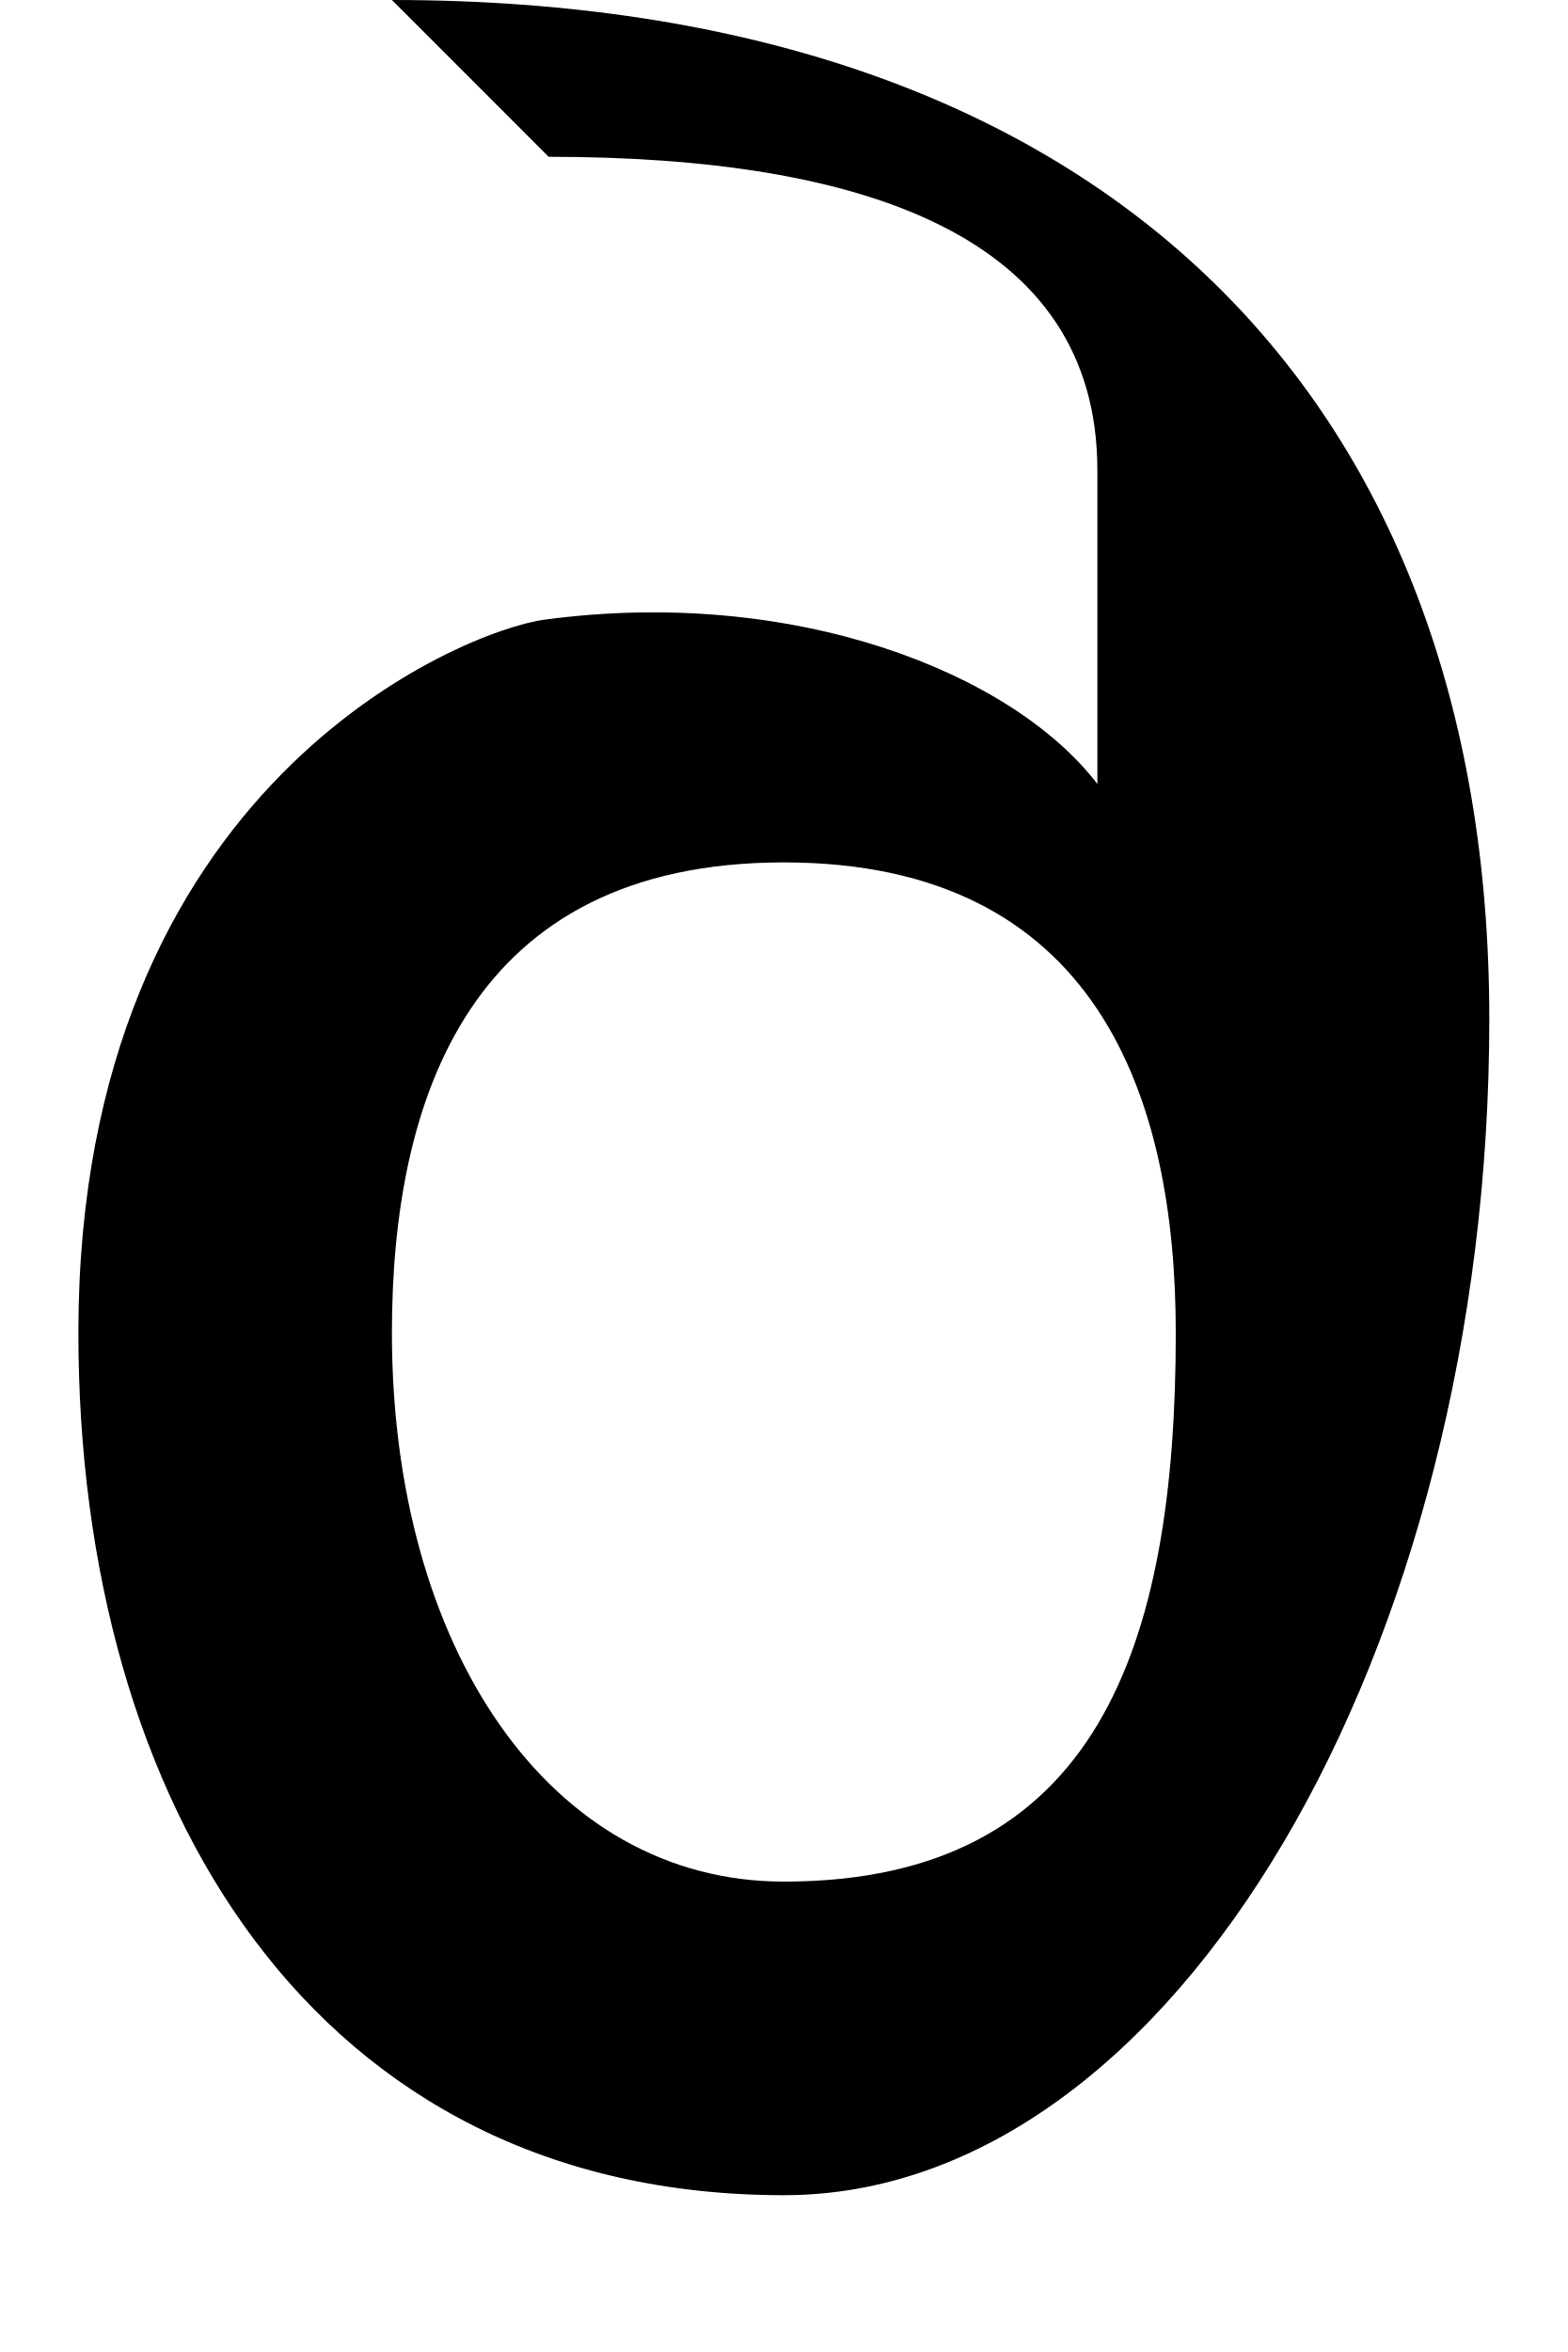
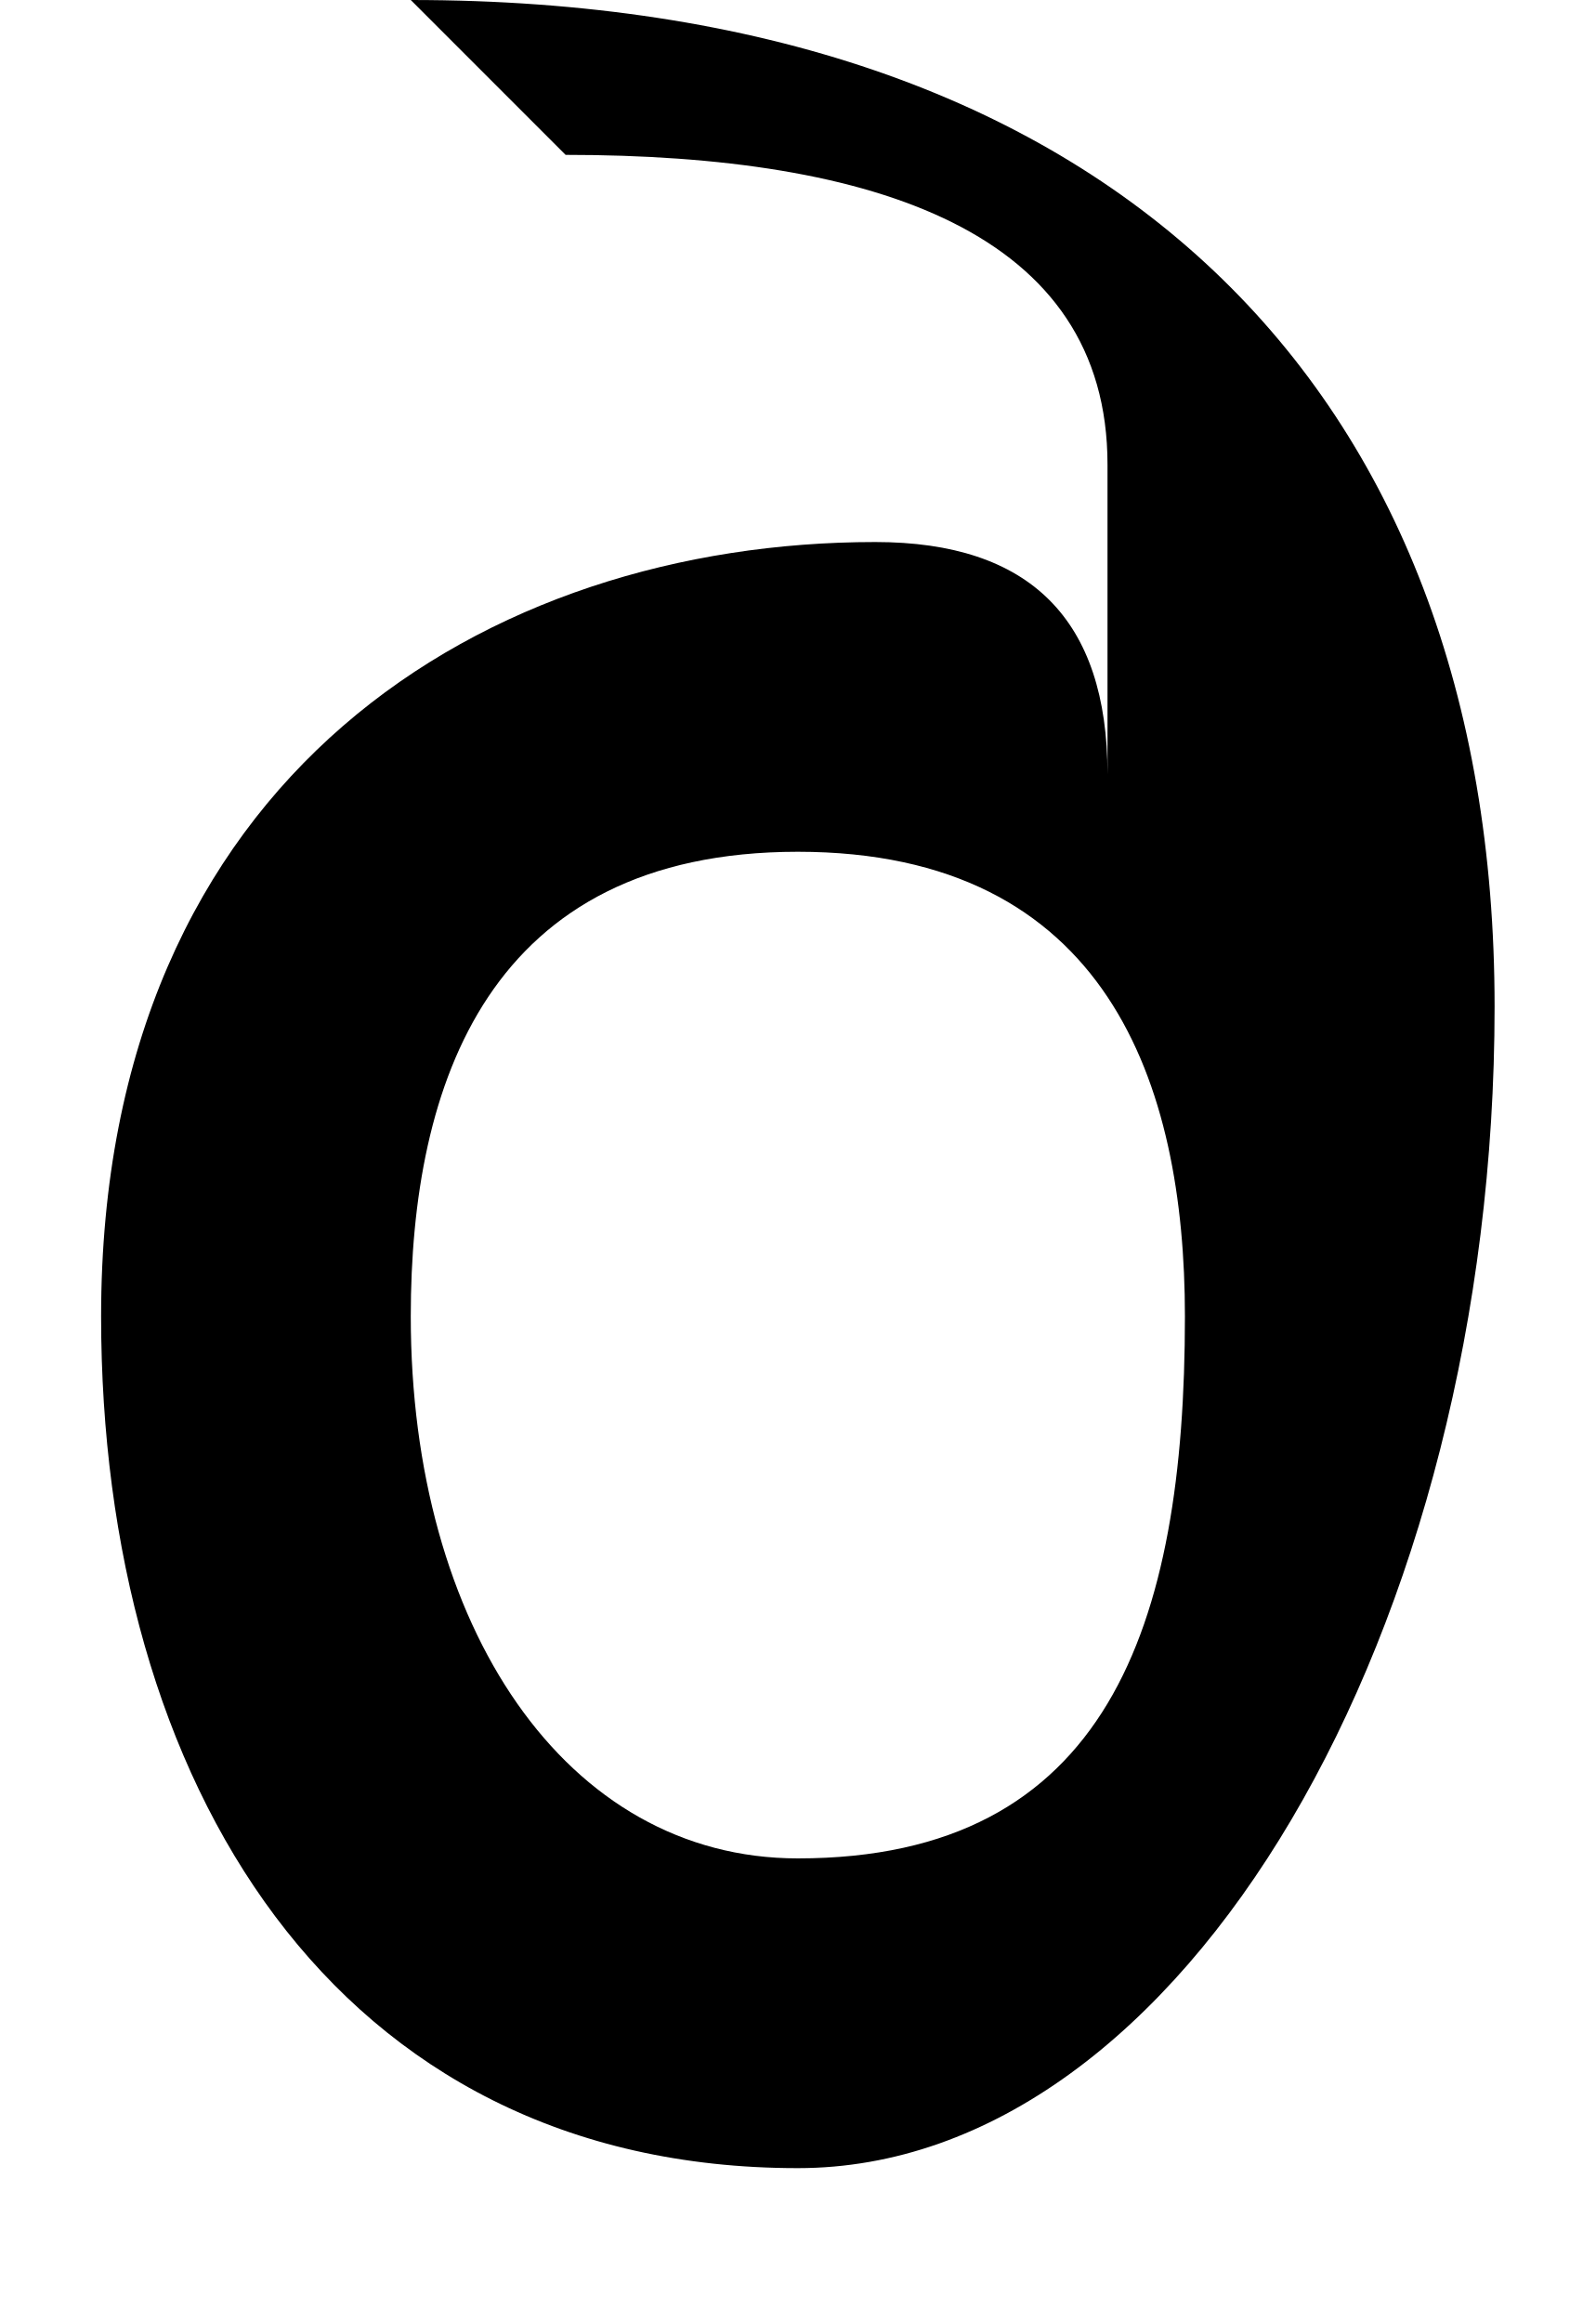
- <svg xmlns="http://www.w3.org/2000/svg" viewBox="0 0 10 15" version="1.1" id="svg1">
-   <defs id="defs1" />
-   <path fill-rule="evenodd" d="m 2.5,0 c 4.5,0 7,2.5 7,6.5 0,4 -2,7.5 -4.5,7.5 C 2,14 0.5,11.5 0.5,8.5 0.5,5 2.959,4.021 3.473,3.952 5.066,3.738 6.457,4.29 7,5 V 3 C 7,1.5 5.5,1 3.5,1 Z M 5,5.5 C 3,5.5 2.5,7 2.5,8.5 2.5,10.5 3.5,12 5,12 7,12 7.5,10.5 7.5,8.5 7.5,7 7,5.5 5,5.5 Z" id="path1" />
+ <svg xmlns="http://www.w3.org/2000/svg" viewBox="-0.153 0 10.306 15">
+   <path fill-rule="evenodd" d="M 2.5,0 C 7,0 9.5,2.5 9.5,6.5 C 9.5,10.5 7.5,14 5,14 C 2,14 0.5,11.5 0.5,8.5 C 0.5,5 3,3.5 5.5,3.5 C 6.5,3.5 7,4 7,5 L 7,3 C 7,1.5 5.5,1 3.5,1 Z M 5,5.5 C 3,5.5 2.5,7 2.5,8.5 C 2.5,10.5 3.5,12 5,12 C 7,12 7.5,10.5 7.5,8.5 C 7.5,7 7,5.5 5,5.5 Z" />
</svg>
